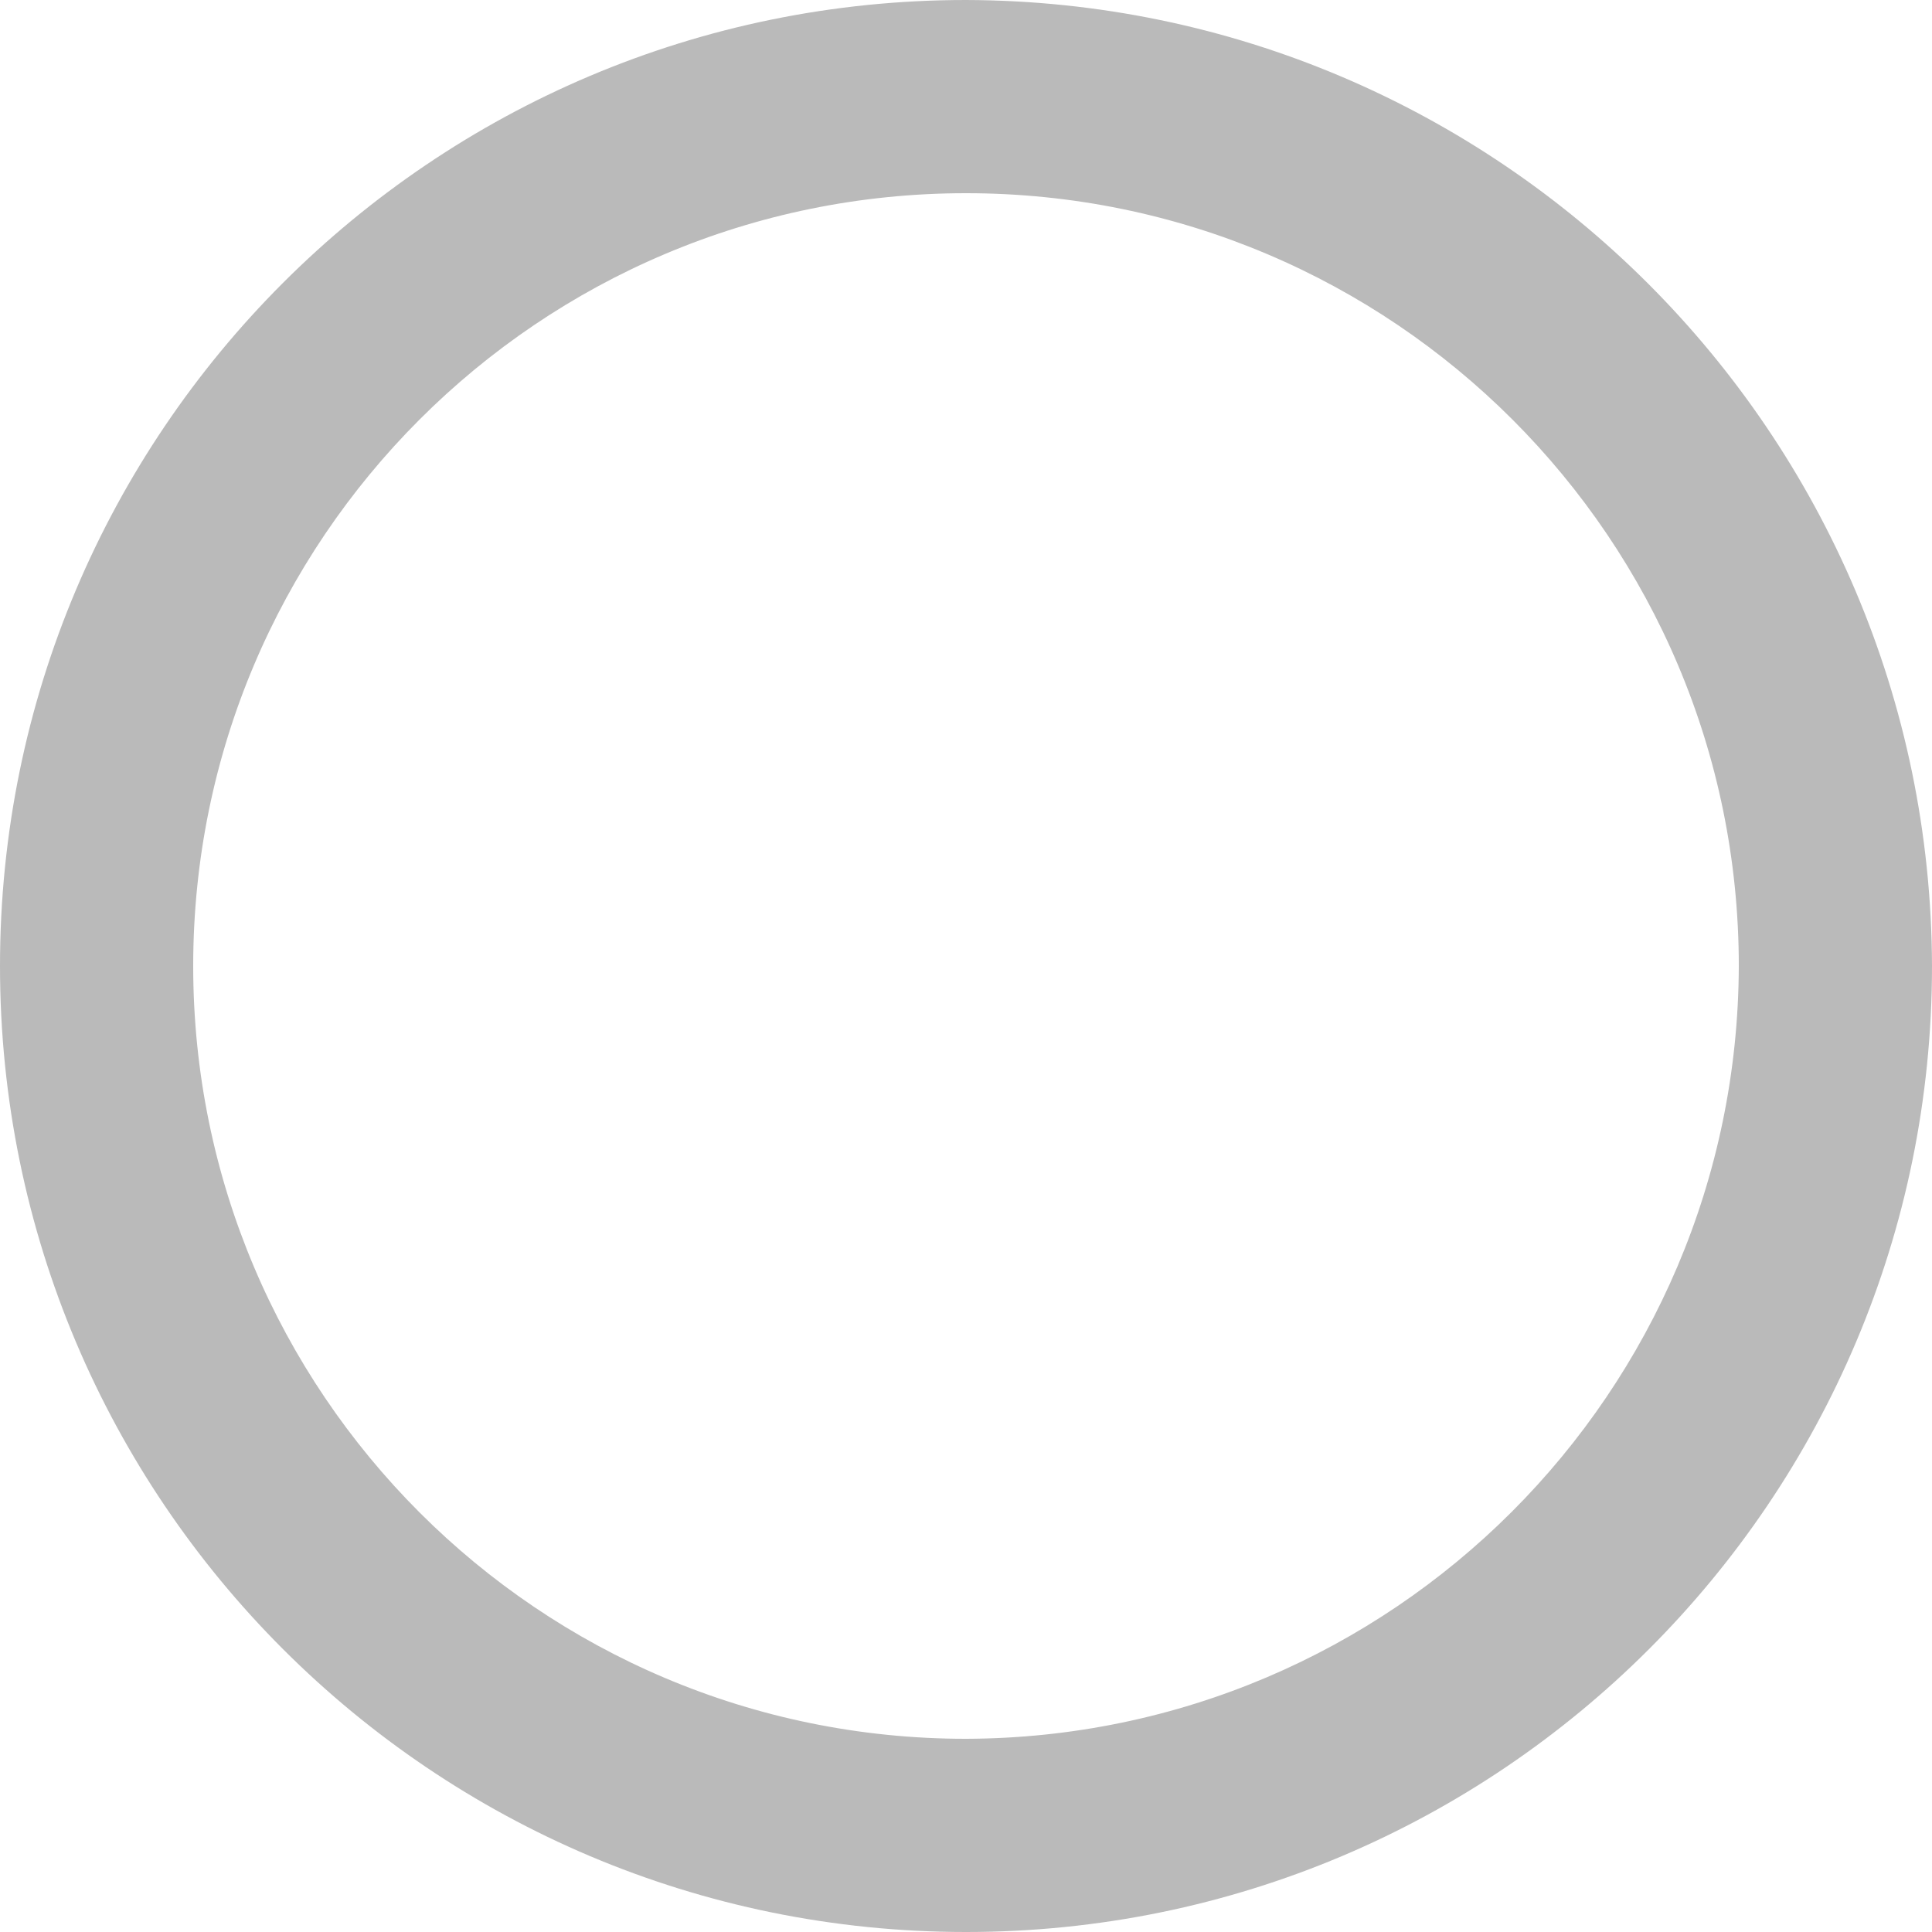
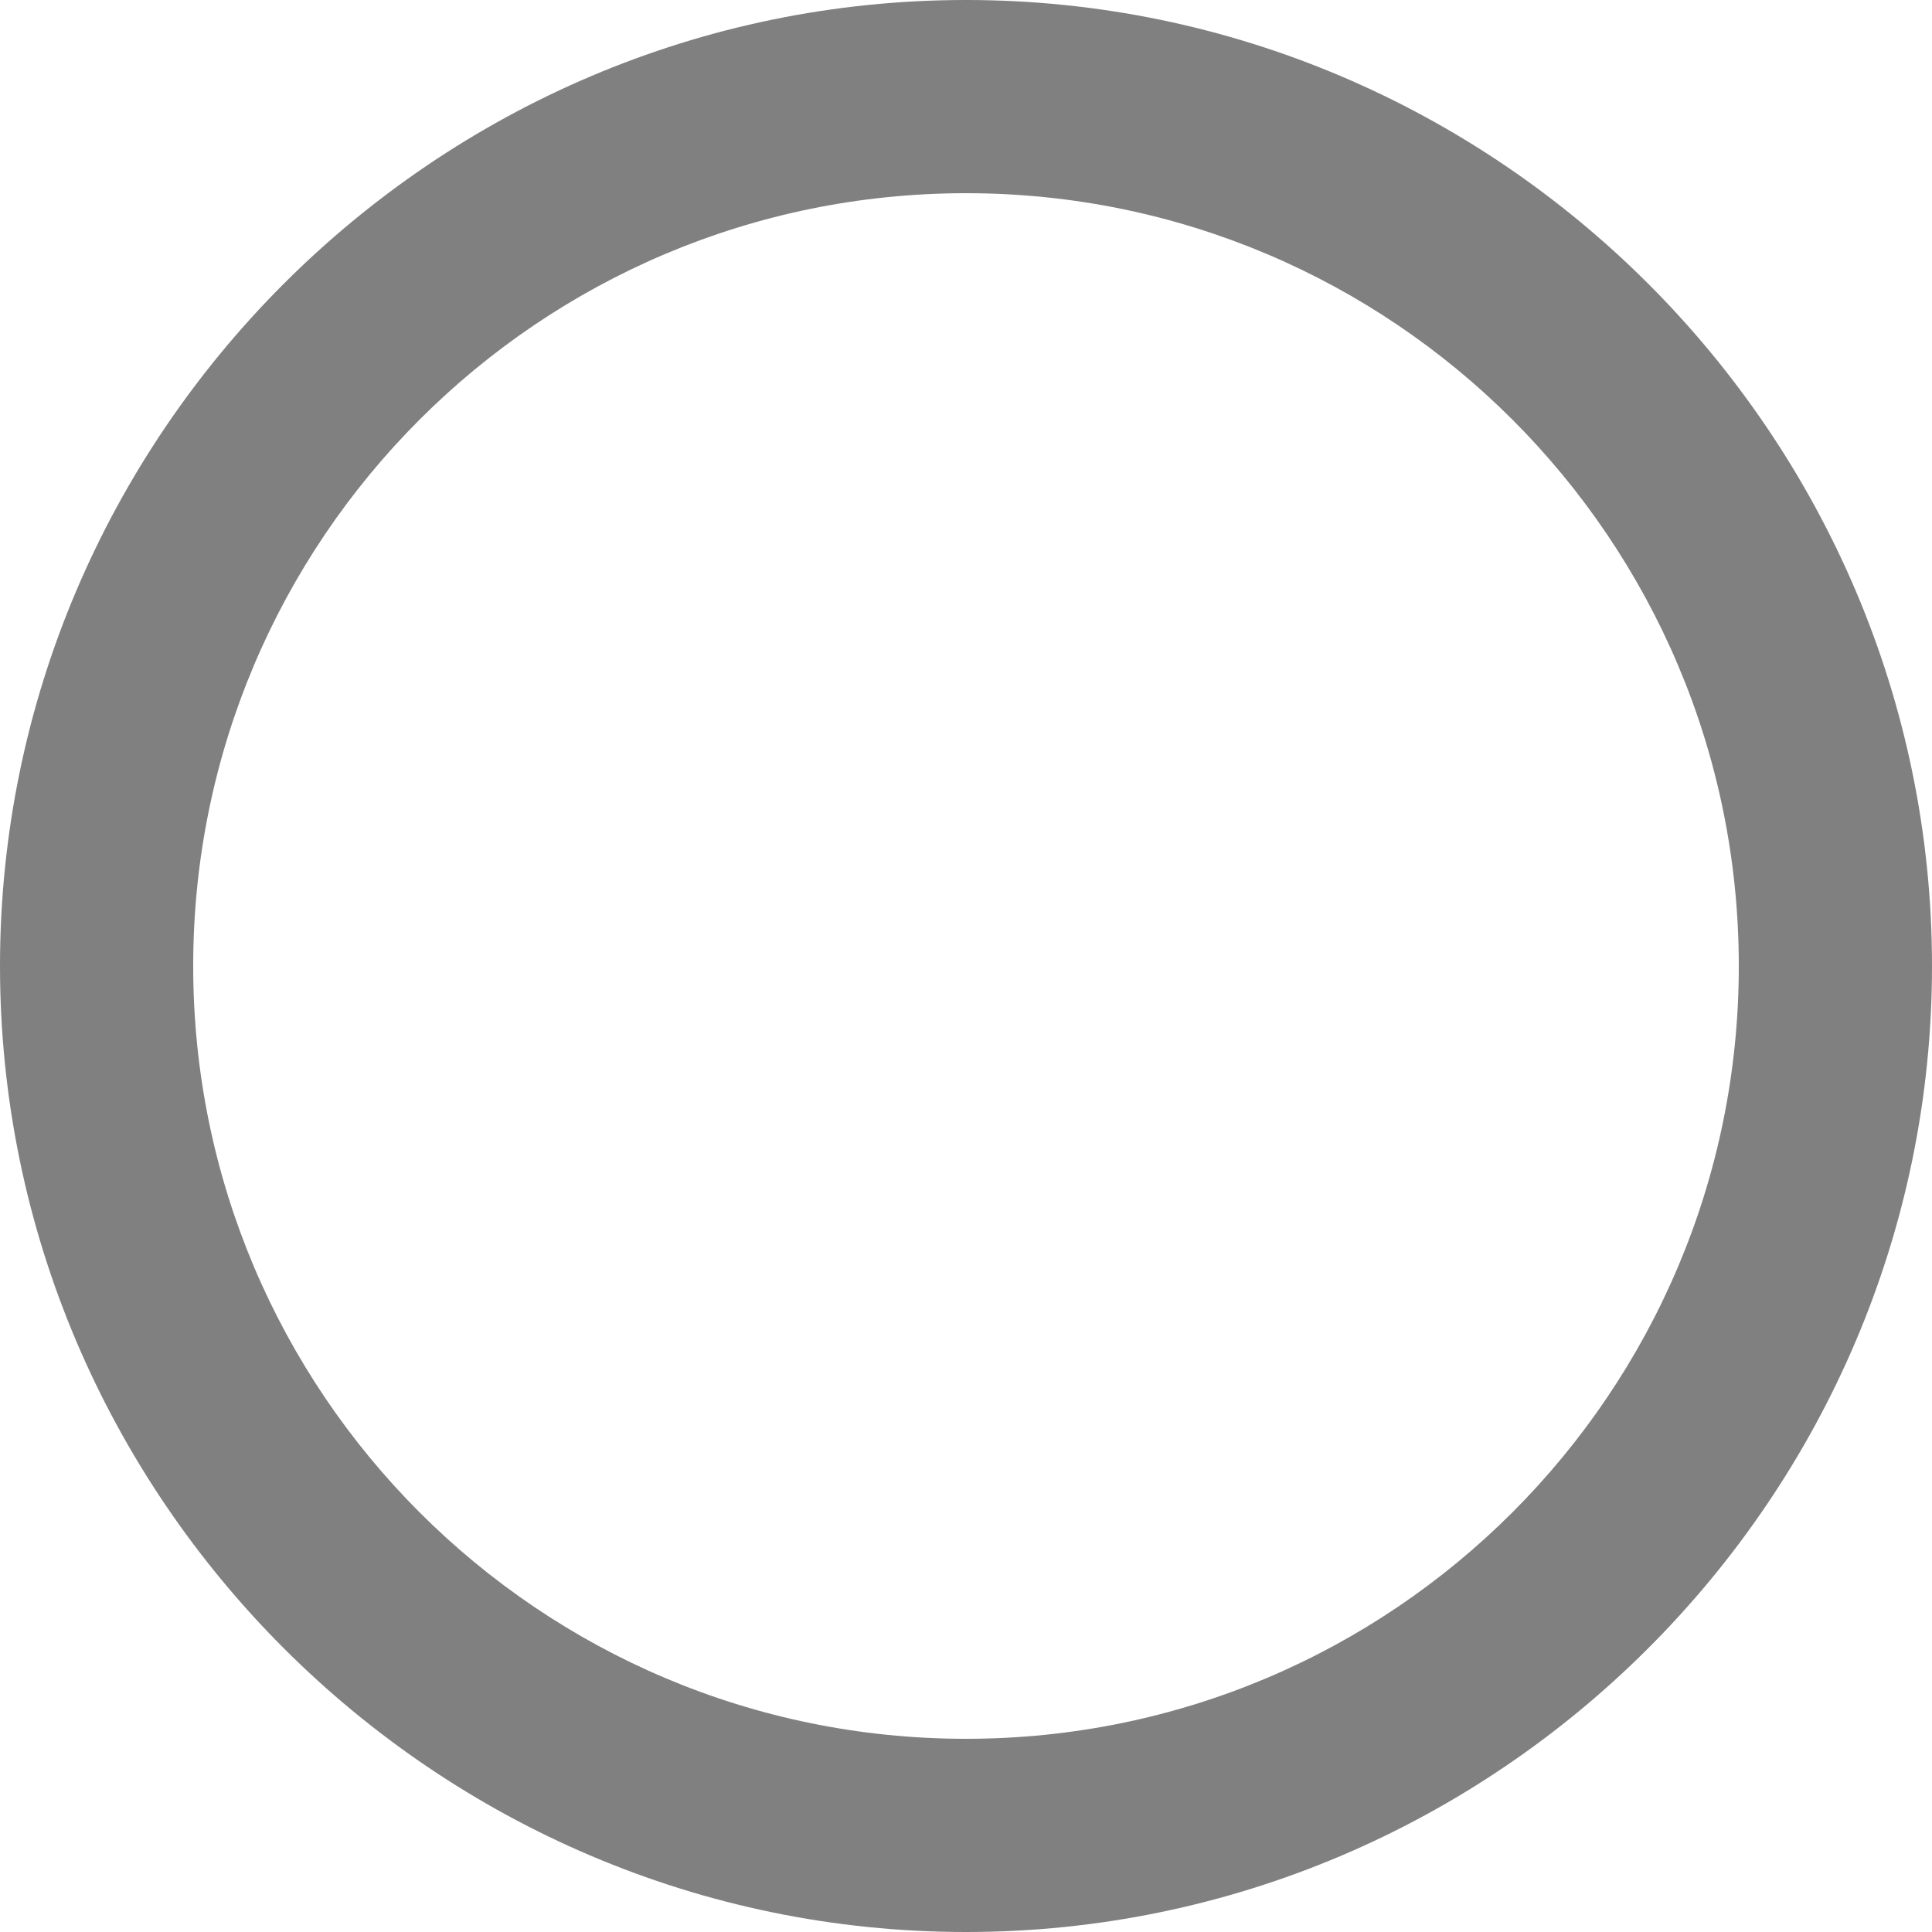
- <svg xmlns="http://www.w3.org/2000/svg" width="24" height="24" viewBox="0 0 24 24">
-   <defs>
-     <style type="text/css">
-             .cls-1{fill:#bababa;fill-rule:evenodd}
-         </style>
-   </defs>
+ <svg xmlns="http://www.w3.org/2000/svg" version="1.1" id="Layer_1" x="0px" y="0px" viewBox="0 0 24 24" style="enable-background:new 0 0 24 24;" xml:space="preserve">
+   <style type="text/css">
+ 	.st0{fill-rule:evenodd;clip-rule:evenodd;fill:#808080;}
+ </style>
  <g id="radiobttom_active_inactive" transform="translate(-508 -240)">
-     <path id="radio_on" d="M14 2a12 12 0 1 0 12 12A12.035 12.035 0 0 0 14 2zm0 21.6a9.6 9.6 0 1 1 9.6-9.6 9.628 9.628 0 0 1-9.6 9.6z" class="cls-1" transform="translate(506 238)" />
+     <path id="radio_on" class="st0" d="M520,240c-6.6,0-12,5.4-12,12s5.4,12,12,12s12-5.4,12-12S526.6,240,520,240z M520,261.6   c-5.3,0-9.6-4.3-9.6-9.6s4.3-9.6,9.6-9.6s9.6,4.3,9.6,9.6C529.6,257.3,525.3,261.6,520,261.6z" />
  </g>
</svg>
